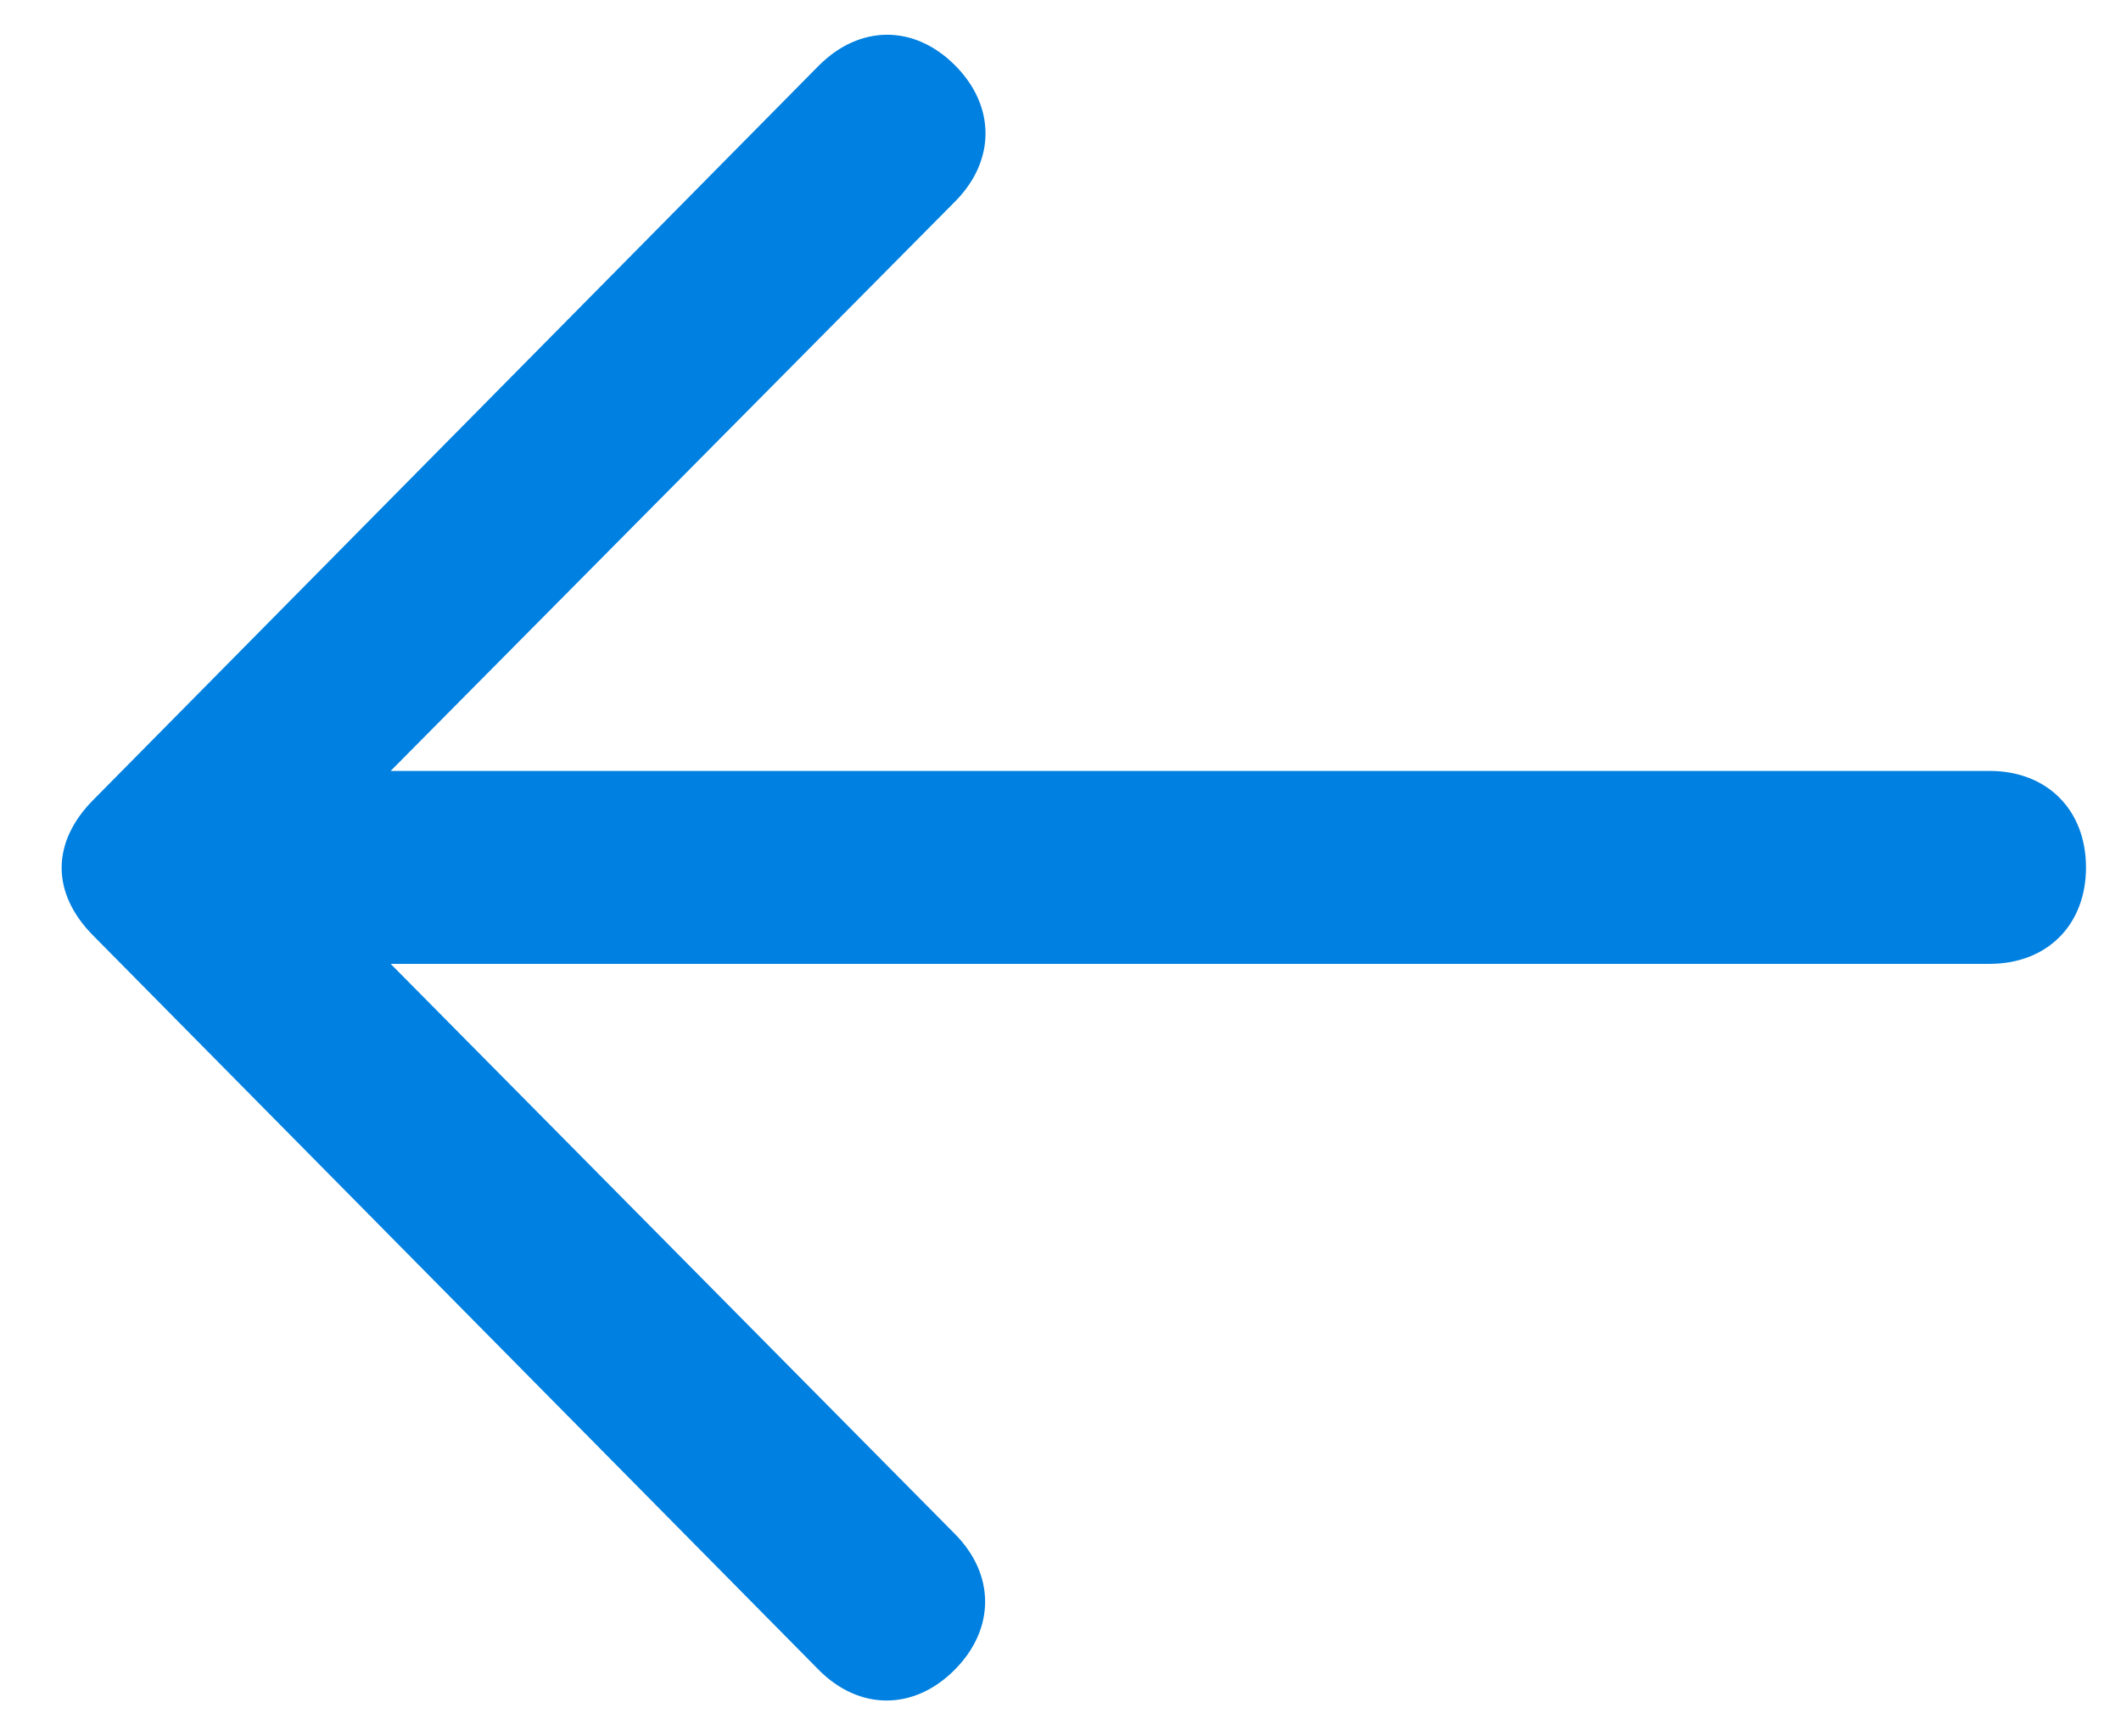
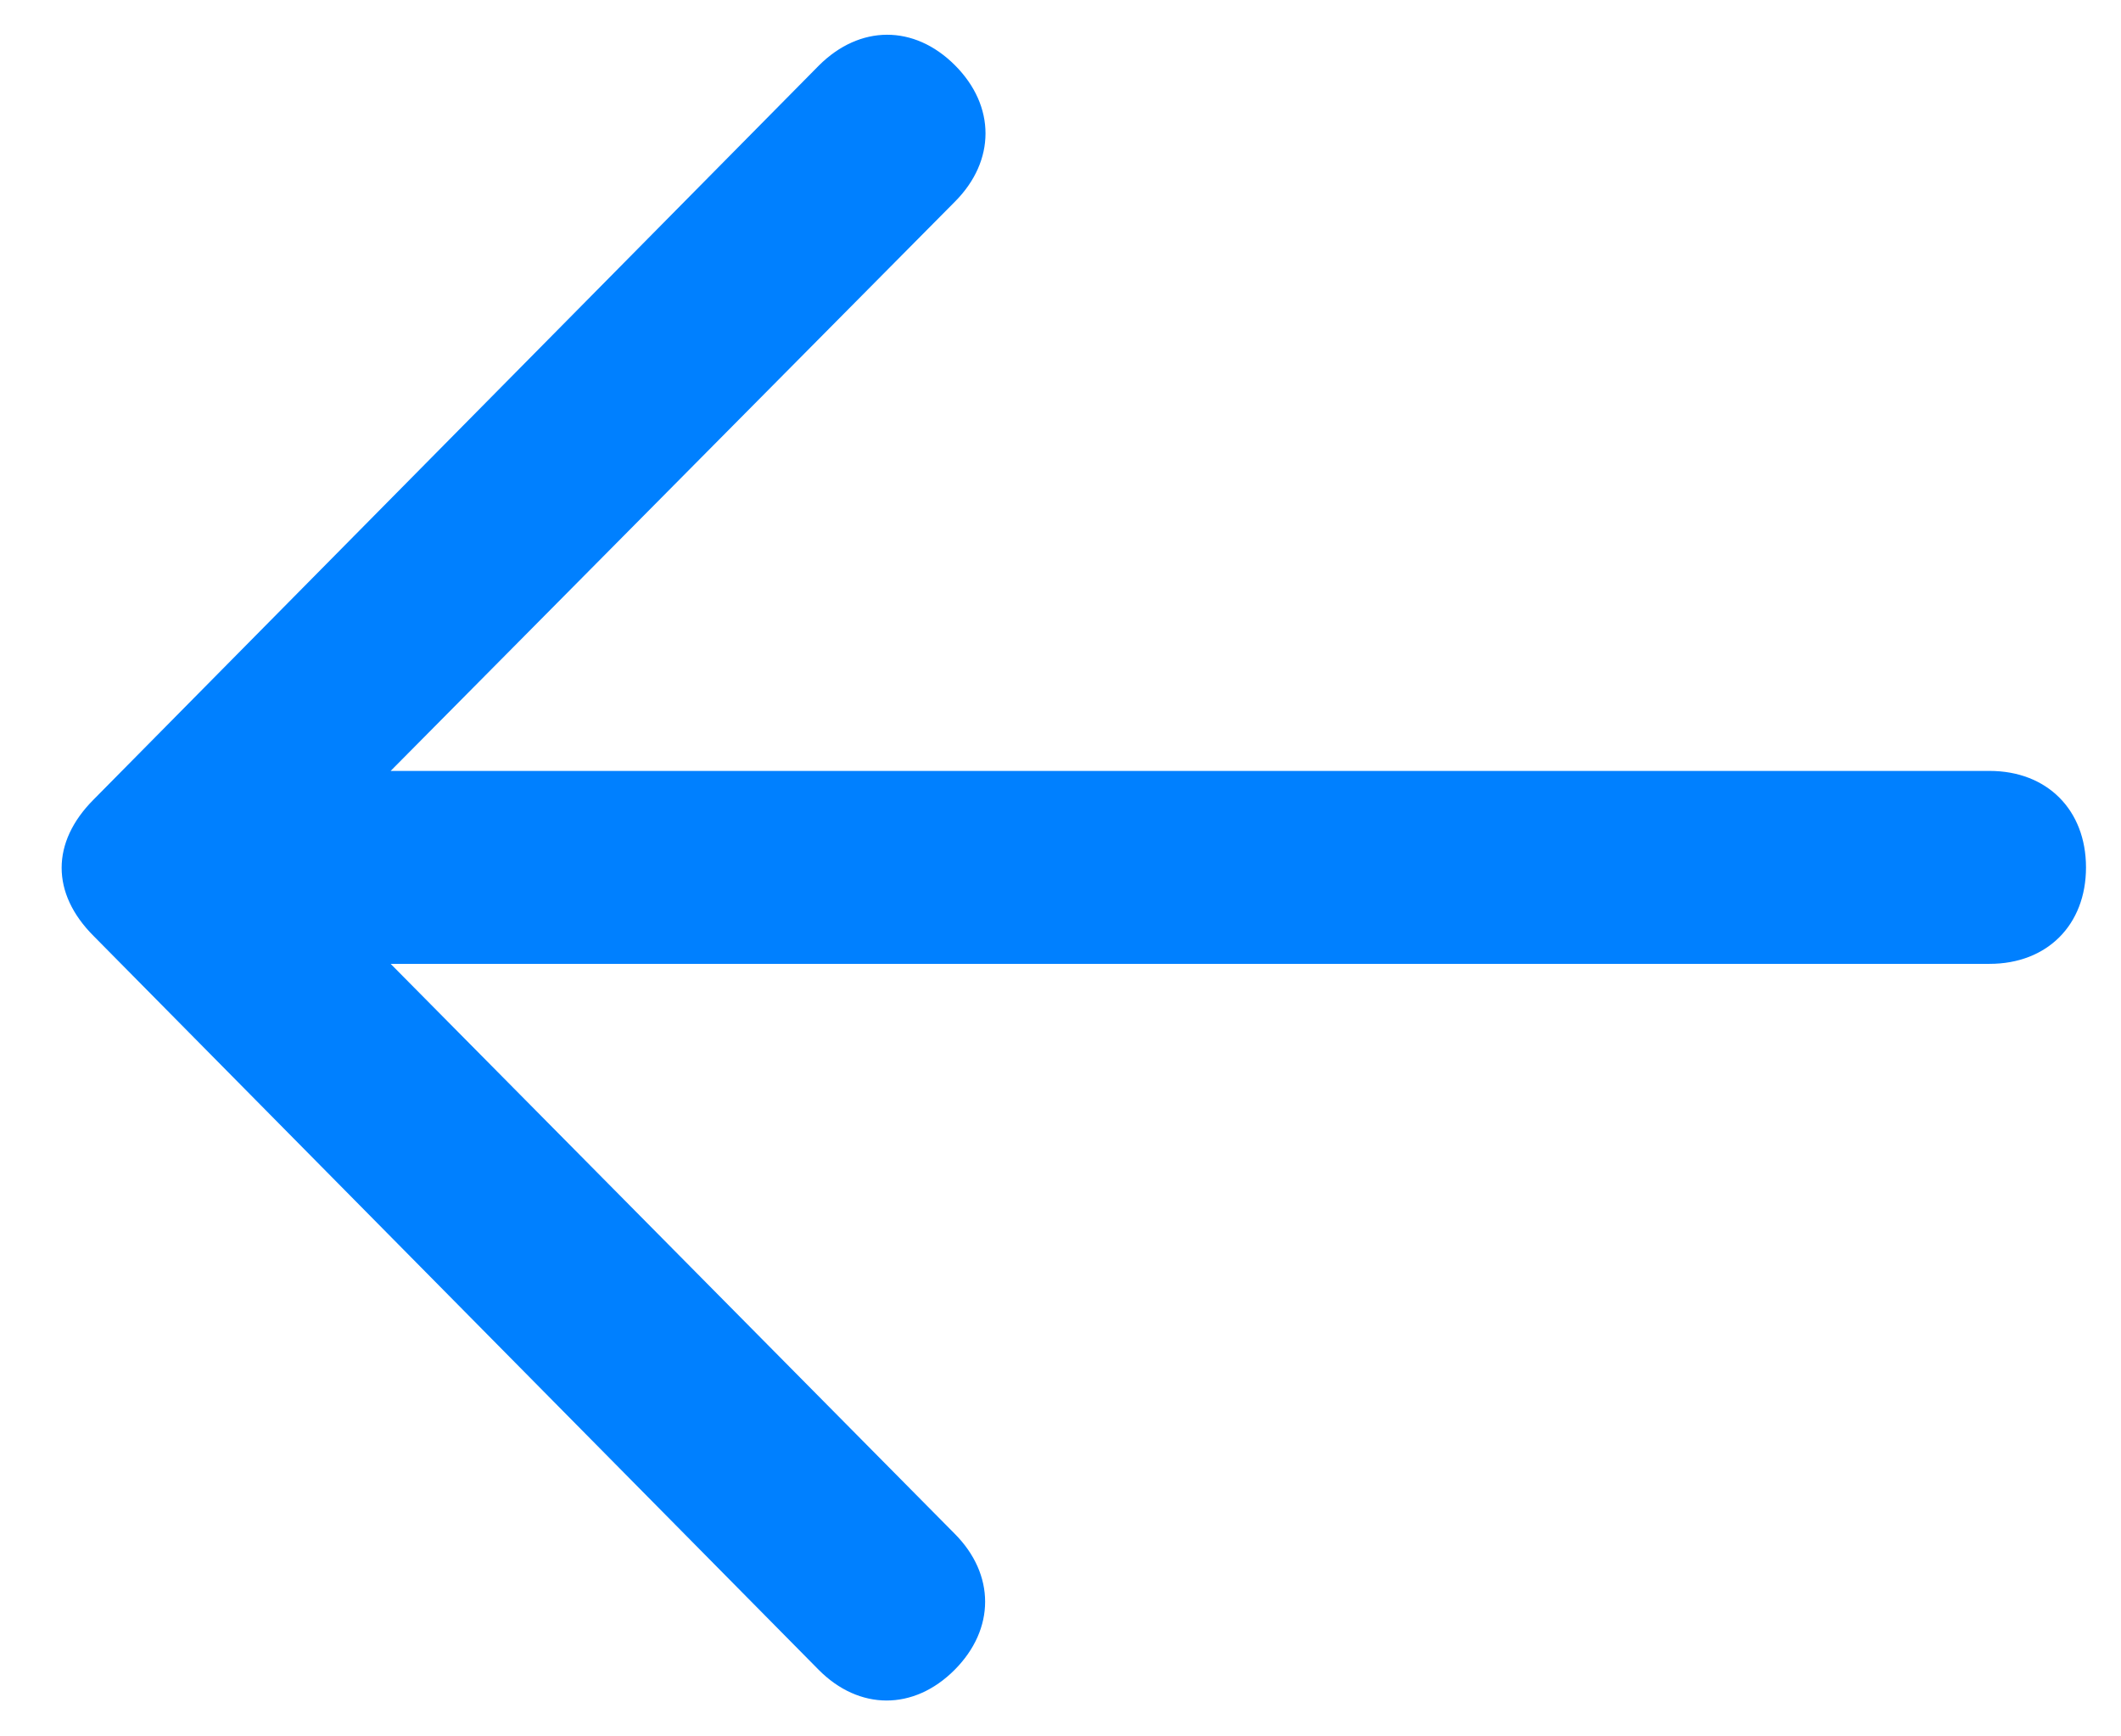
<svg xmlns="http://www.w3.org/2000/svg" width="22px" height="18px" viewBox="0 0 22 18" version="1.1">
  <defs />
  <g id="Page-1" stroke="none" stroke-width="1" fill="none" fill-rule="evenodd">
-     <g id="Menu-Copy" transform="translate(-100, -22)" fill="#0080E0">
+     <g id="Menu-Copy" transform="translate(-100, -22)" fill="#0080FF">
      <path d="M119.456,33.647 C119.882,33.226 119.883,32.659 119.459,32.236 C119.035,31.813 118.468,31.813 118.045,32.236 L112.136,38.085 L112.136,21.5 C112.136,20.903 111.732,20.5 111.136,20.5 C110.54,20.5 110.135,20.903 110.135,21.5 L110.135,38.085 L104.231,32.232 C103.807,31.809 103.239,31.809 102.816,32.232 C102.392,32.656 102.396,33.219 102.819,33.643 L110.432,41.166 C110.875,41.608 111.405,41.608 111.847,41.166 L119.456,33.647 Z" id="Shape" transform="translate(111.1382, 30.99874) rotate(90) translate(-111.1382, -30.99874) " />
    </g>
  </g>
</svg>
